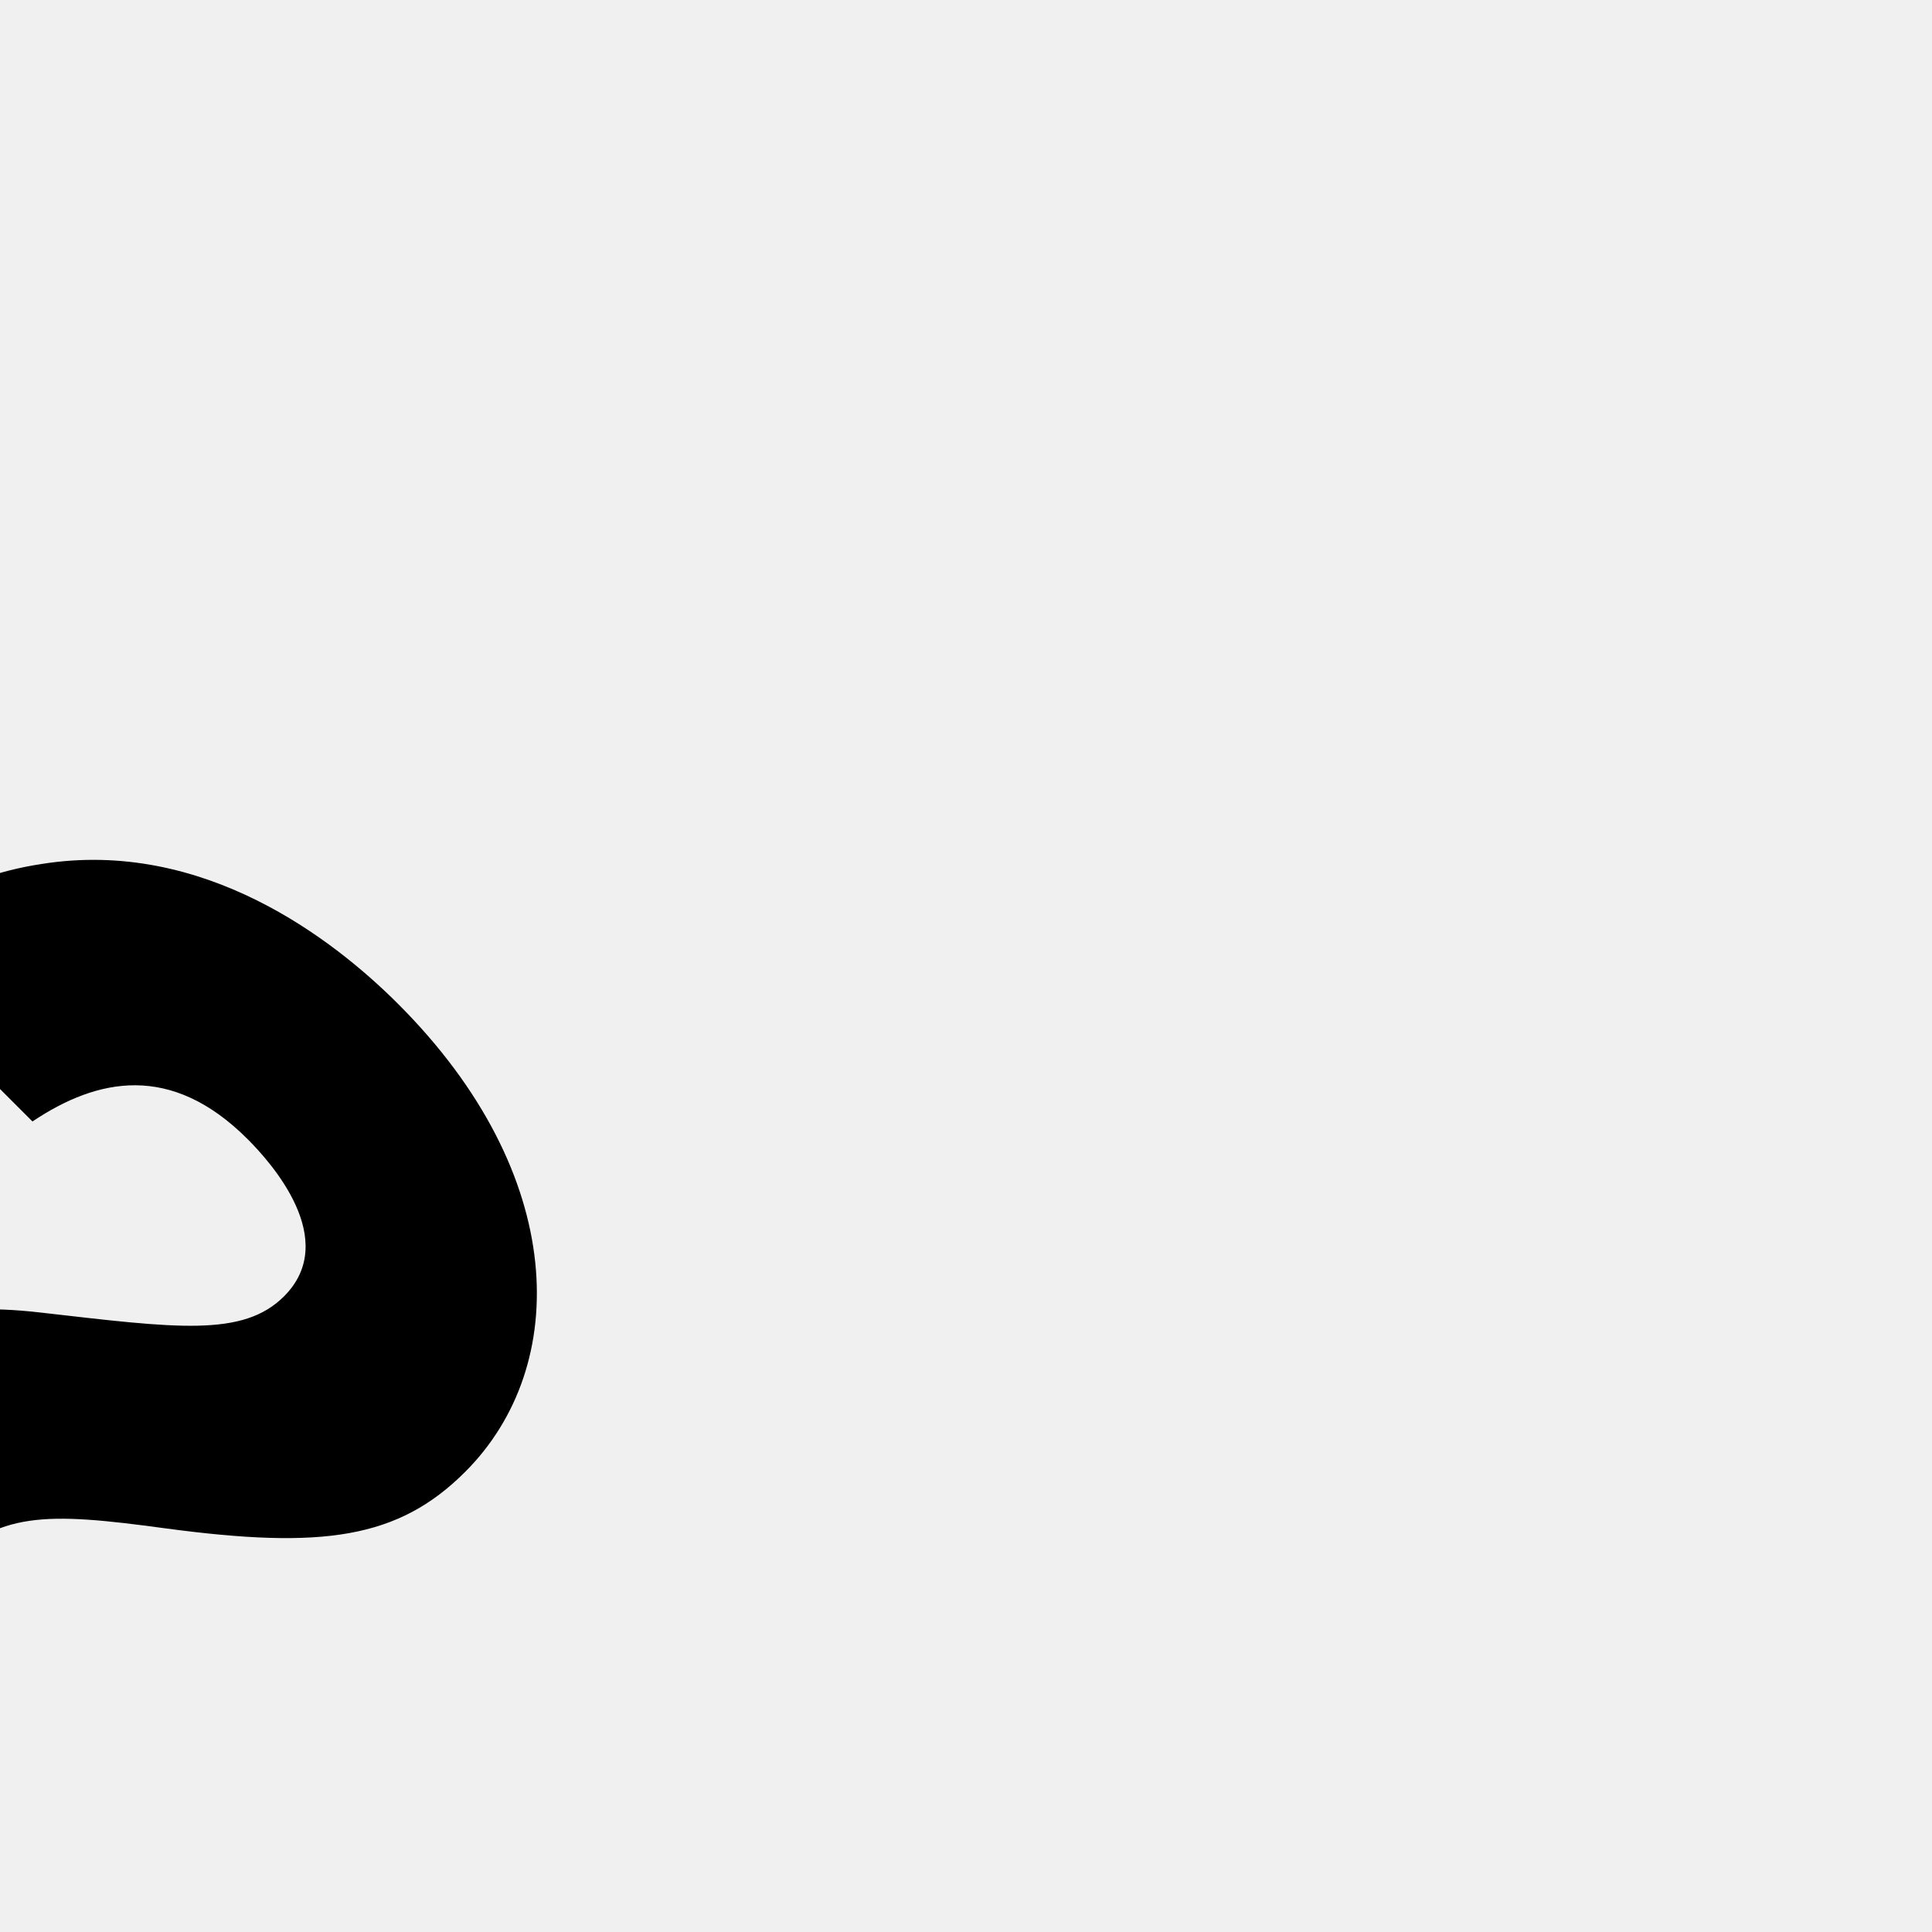
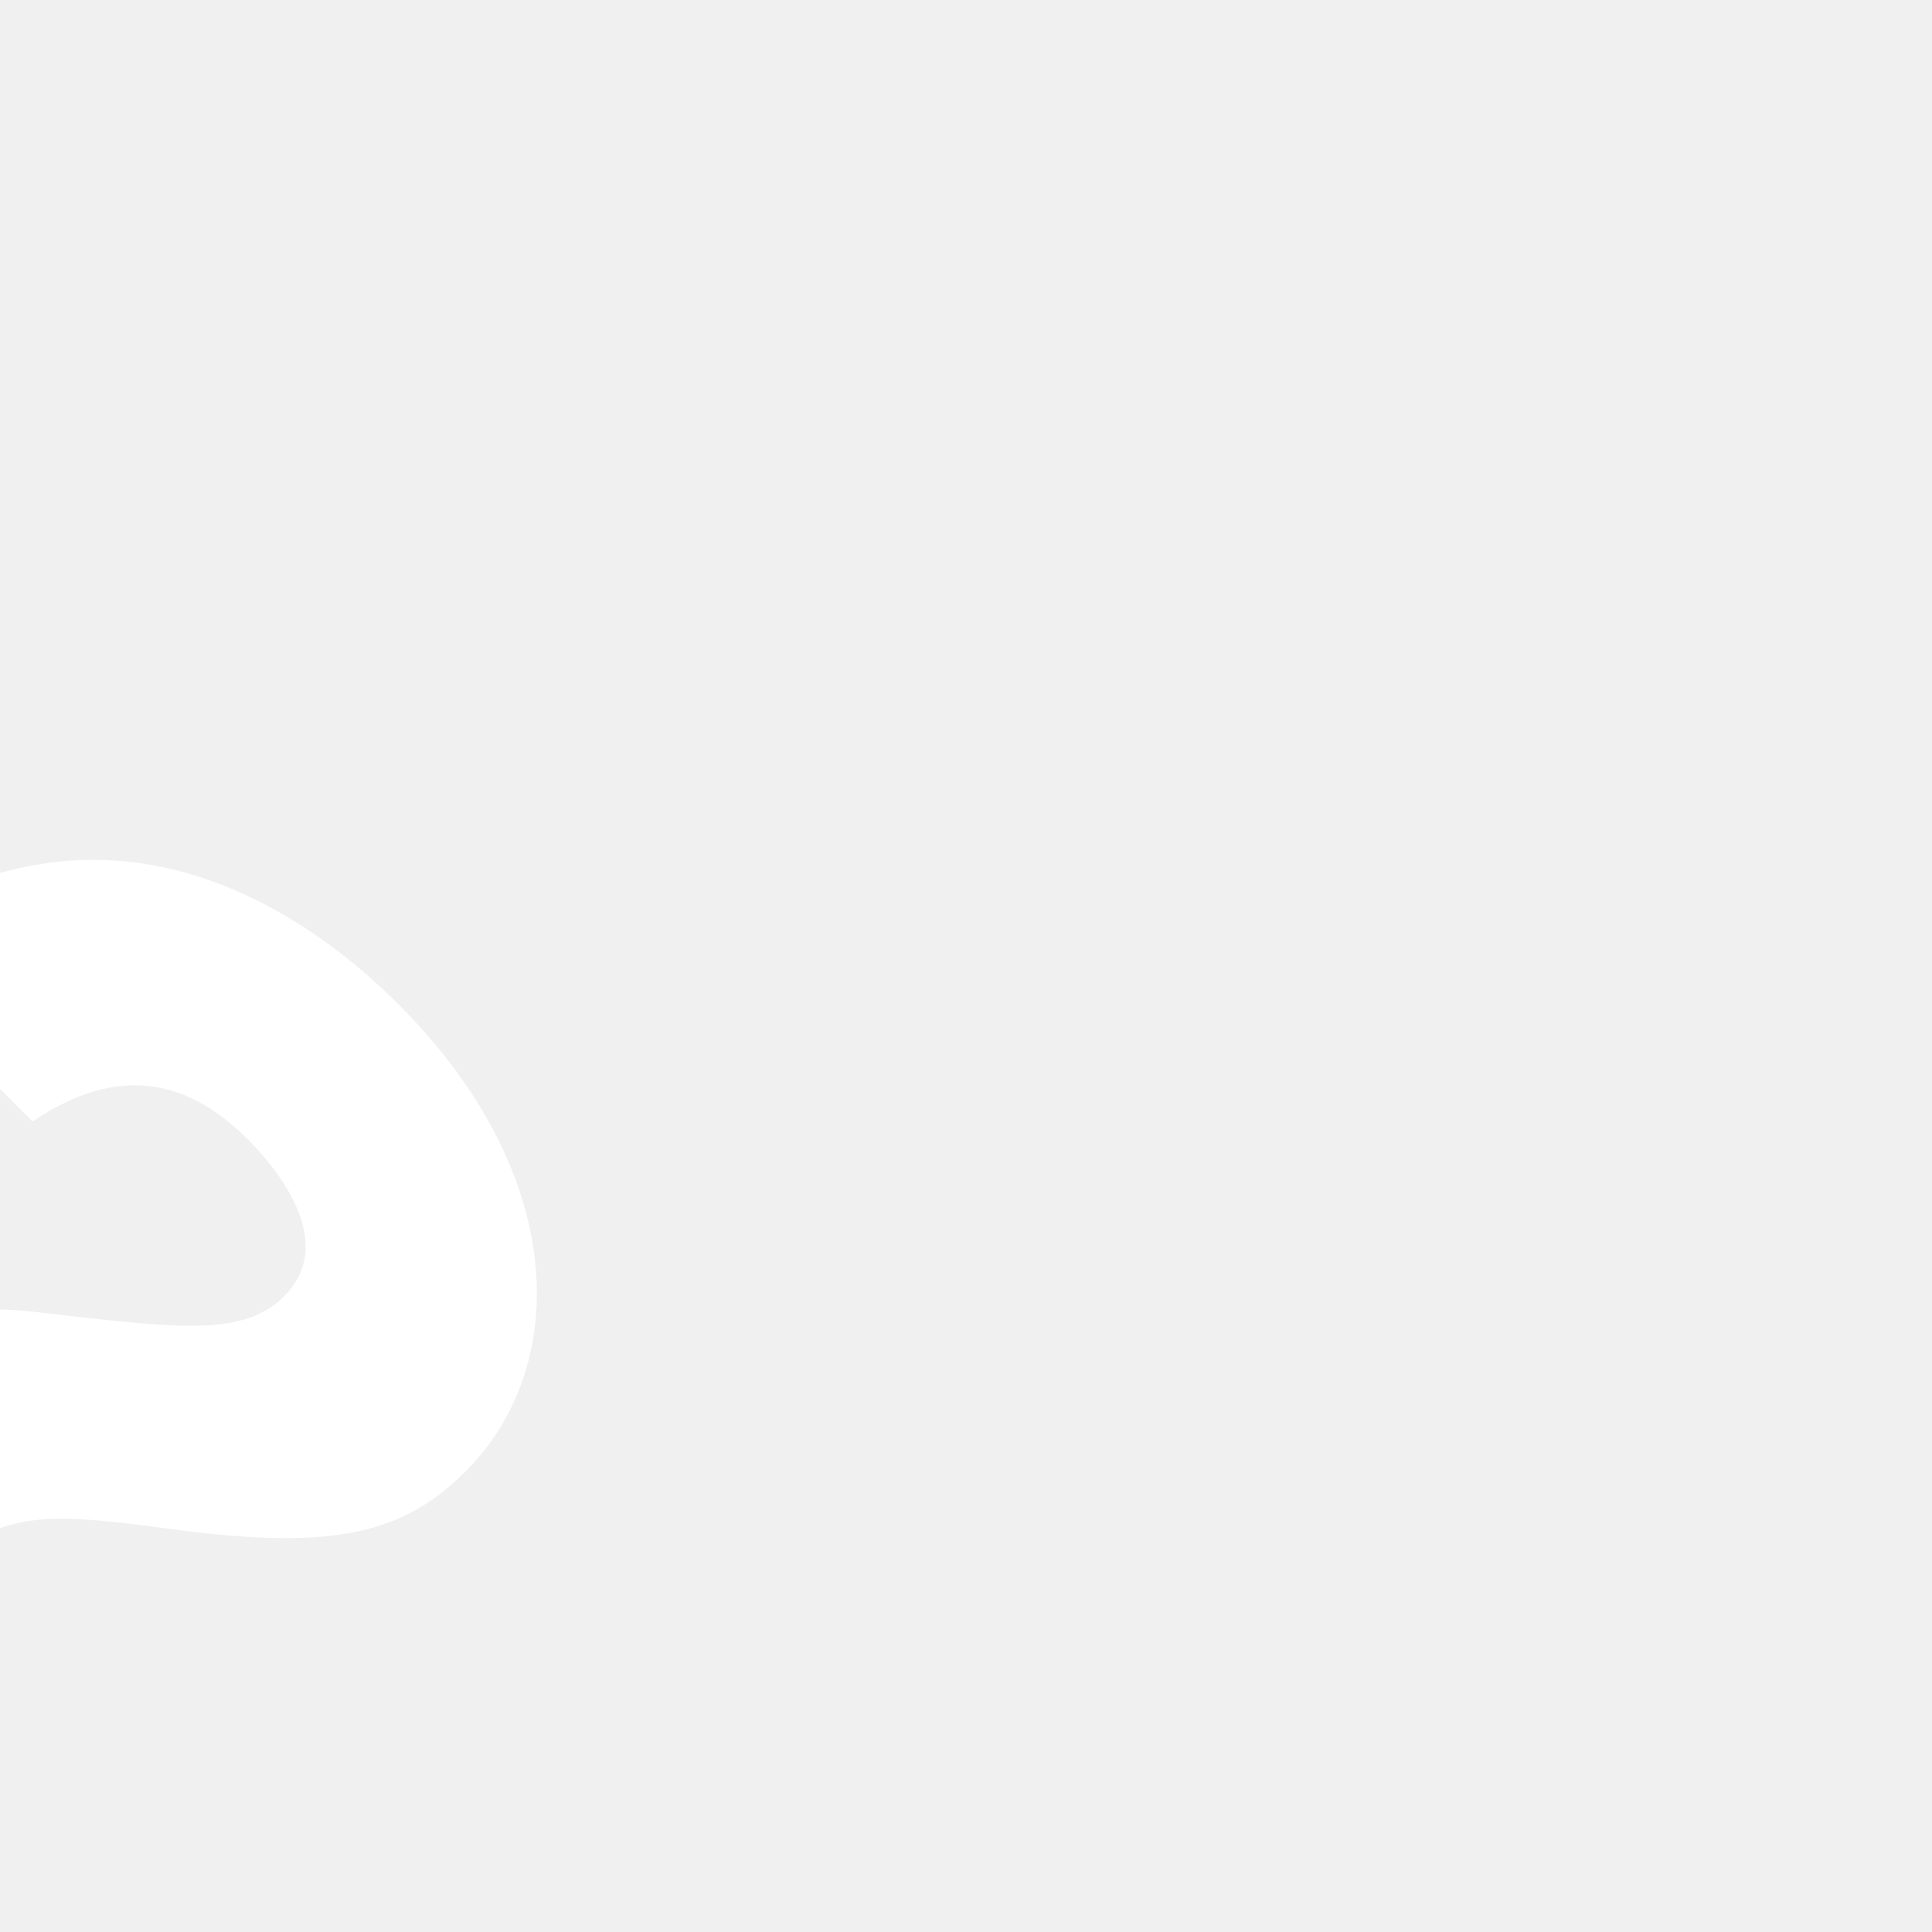
<svg xmlns="http://www.w3.org/2000/svg" width="256px" height="256px" viewBox="-6.06 -6.06 72.72 72.72" version="1.1" fill="#ffffff" transform="matrix(1, 0, 0, 1, 0, 0)rotate(45)">
  <g id="SVGRepo_bgCarrier" stroke-width="0" />
  <g id="SVGRepo_tracerCarrier" stroke-linecap="round" stroke-linejoin="round" />
  <g id="SVGRepo_iconCarrier">
    <defs />
-     <path d="m 30.301,40.952 c -3.199,0 -5.79,2.592 -5.79,5.79 0,3.198 2.591,5.789 5.79,5.789 3.196,0 5.789,-2.591 5.789,-5.789 0,-3.197 -2.592,-5.79 -5.789,-5.79" style="fill:#000000;fill-opacity:1;fill-rule:nonzero;stroke:none" />
-     <path d="m 31.257,10.064 c -3.419,0 -9.594,0.765 -13.216,5.766 -1.99,2.705 -2.194,5.051 -2.348,7.094 l 8.959,0 c 0.574,-2.888 2.12,-5.256 6.198,-5.256 1.225,0 5.152,0.204 5.152,3.214 0,2.195 -2.04,3.725 -6.021,6.89 -3.163,2.5 -4.134,4.644 -4.134,7.501 l 0,2.96 8.268,0 0,-0.97 c 0,-3.061 1.276,-4.286 4.899,-7.043 4.746,-3.623 6.481,-5.919 6.481,-9.491 0,-5.613 -5.154,-10.665 -14.238,-10.665" style="fill:#000000;fill-opacity:1;fill-rule:nonzero;stroke:none" />
+     <path d="m 30.301,40.952 c -3.199,0 -5.79,2.592 -5.79,5.79 0,3.198 2.591,5.789 5.79,5.789 3.196,0 5.789,-2.591 5.789,-5.789 0,-3.197 -2.592,-5.79 -5.789,-5.79" style="fill:#ffffff;fill-opacity:1;fill-rule:nonzero;stroke:none" />
+     <path d="m 31.257,10.064 c -3.419,0 -9.594,0.765 -13.216,5.766 -1.99,2.705 -2.194,5.051 -2.348,7.094 l 8.959,0 c 0.574,-2.888 2.12,-5.256 6.198,-5.256 1.225,0 5.152,0.204 5.152,3.214 0,2.195 -2.04,3.725 -6.021,6.89 -3.163,2.5 -4.134,4.644 -4.134,7.501 l 0,2.96 8.268,0 0,-0.97 c 0,-3.061 1.276,-4.286 4.899,-7.043 4.746,-3.623 6.481,-5.919 6.481,-9.491 0,-5.613 -5.154,-10.665 -14.238,-10.665" style="fill:#ffffff;fill-opacity:1;fill-rule:nonzero;stroke:none" />
  </g>
</svg>
